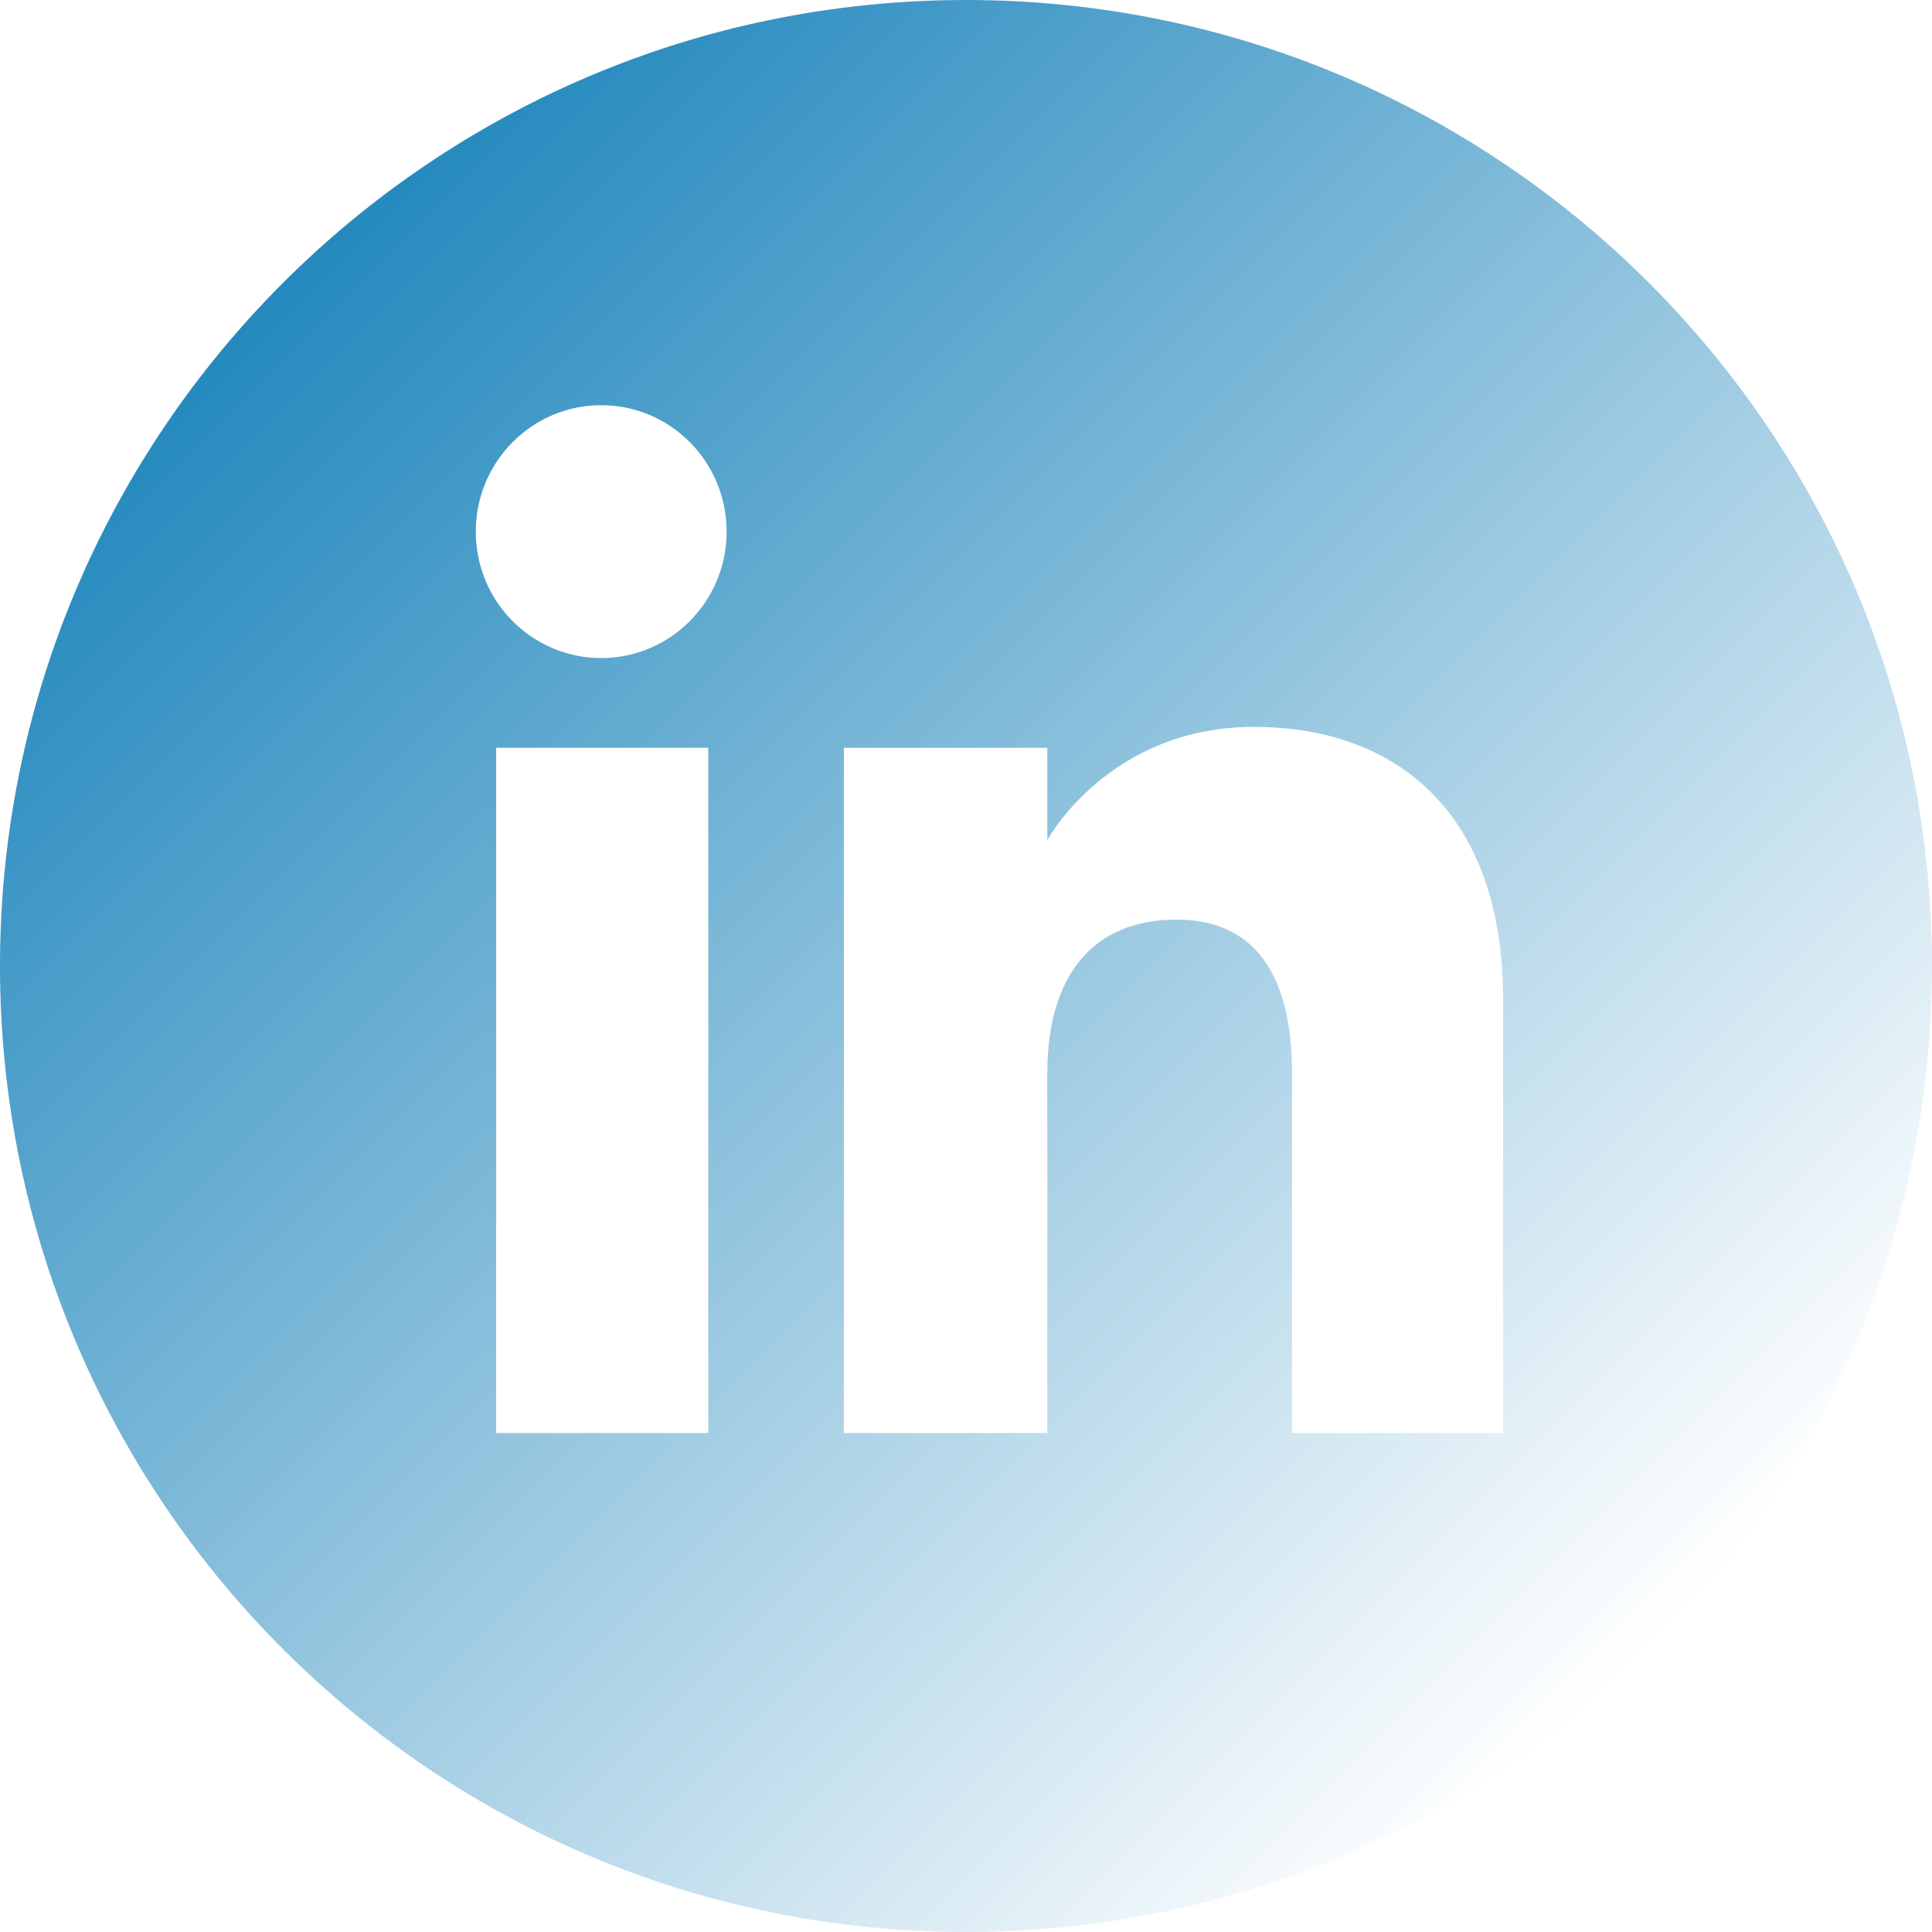
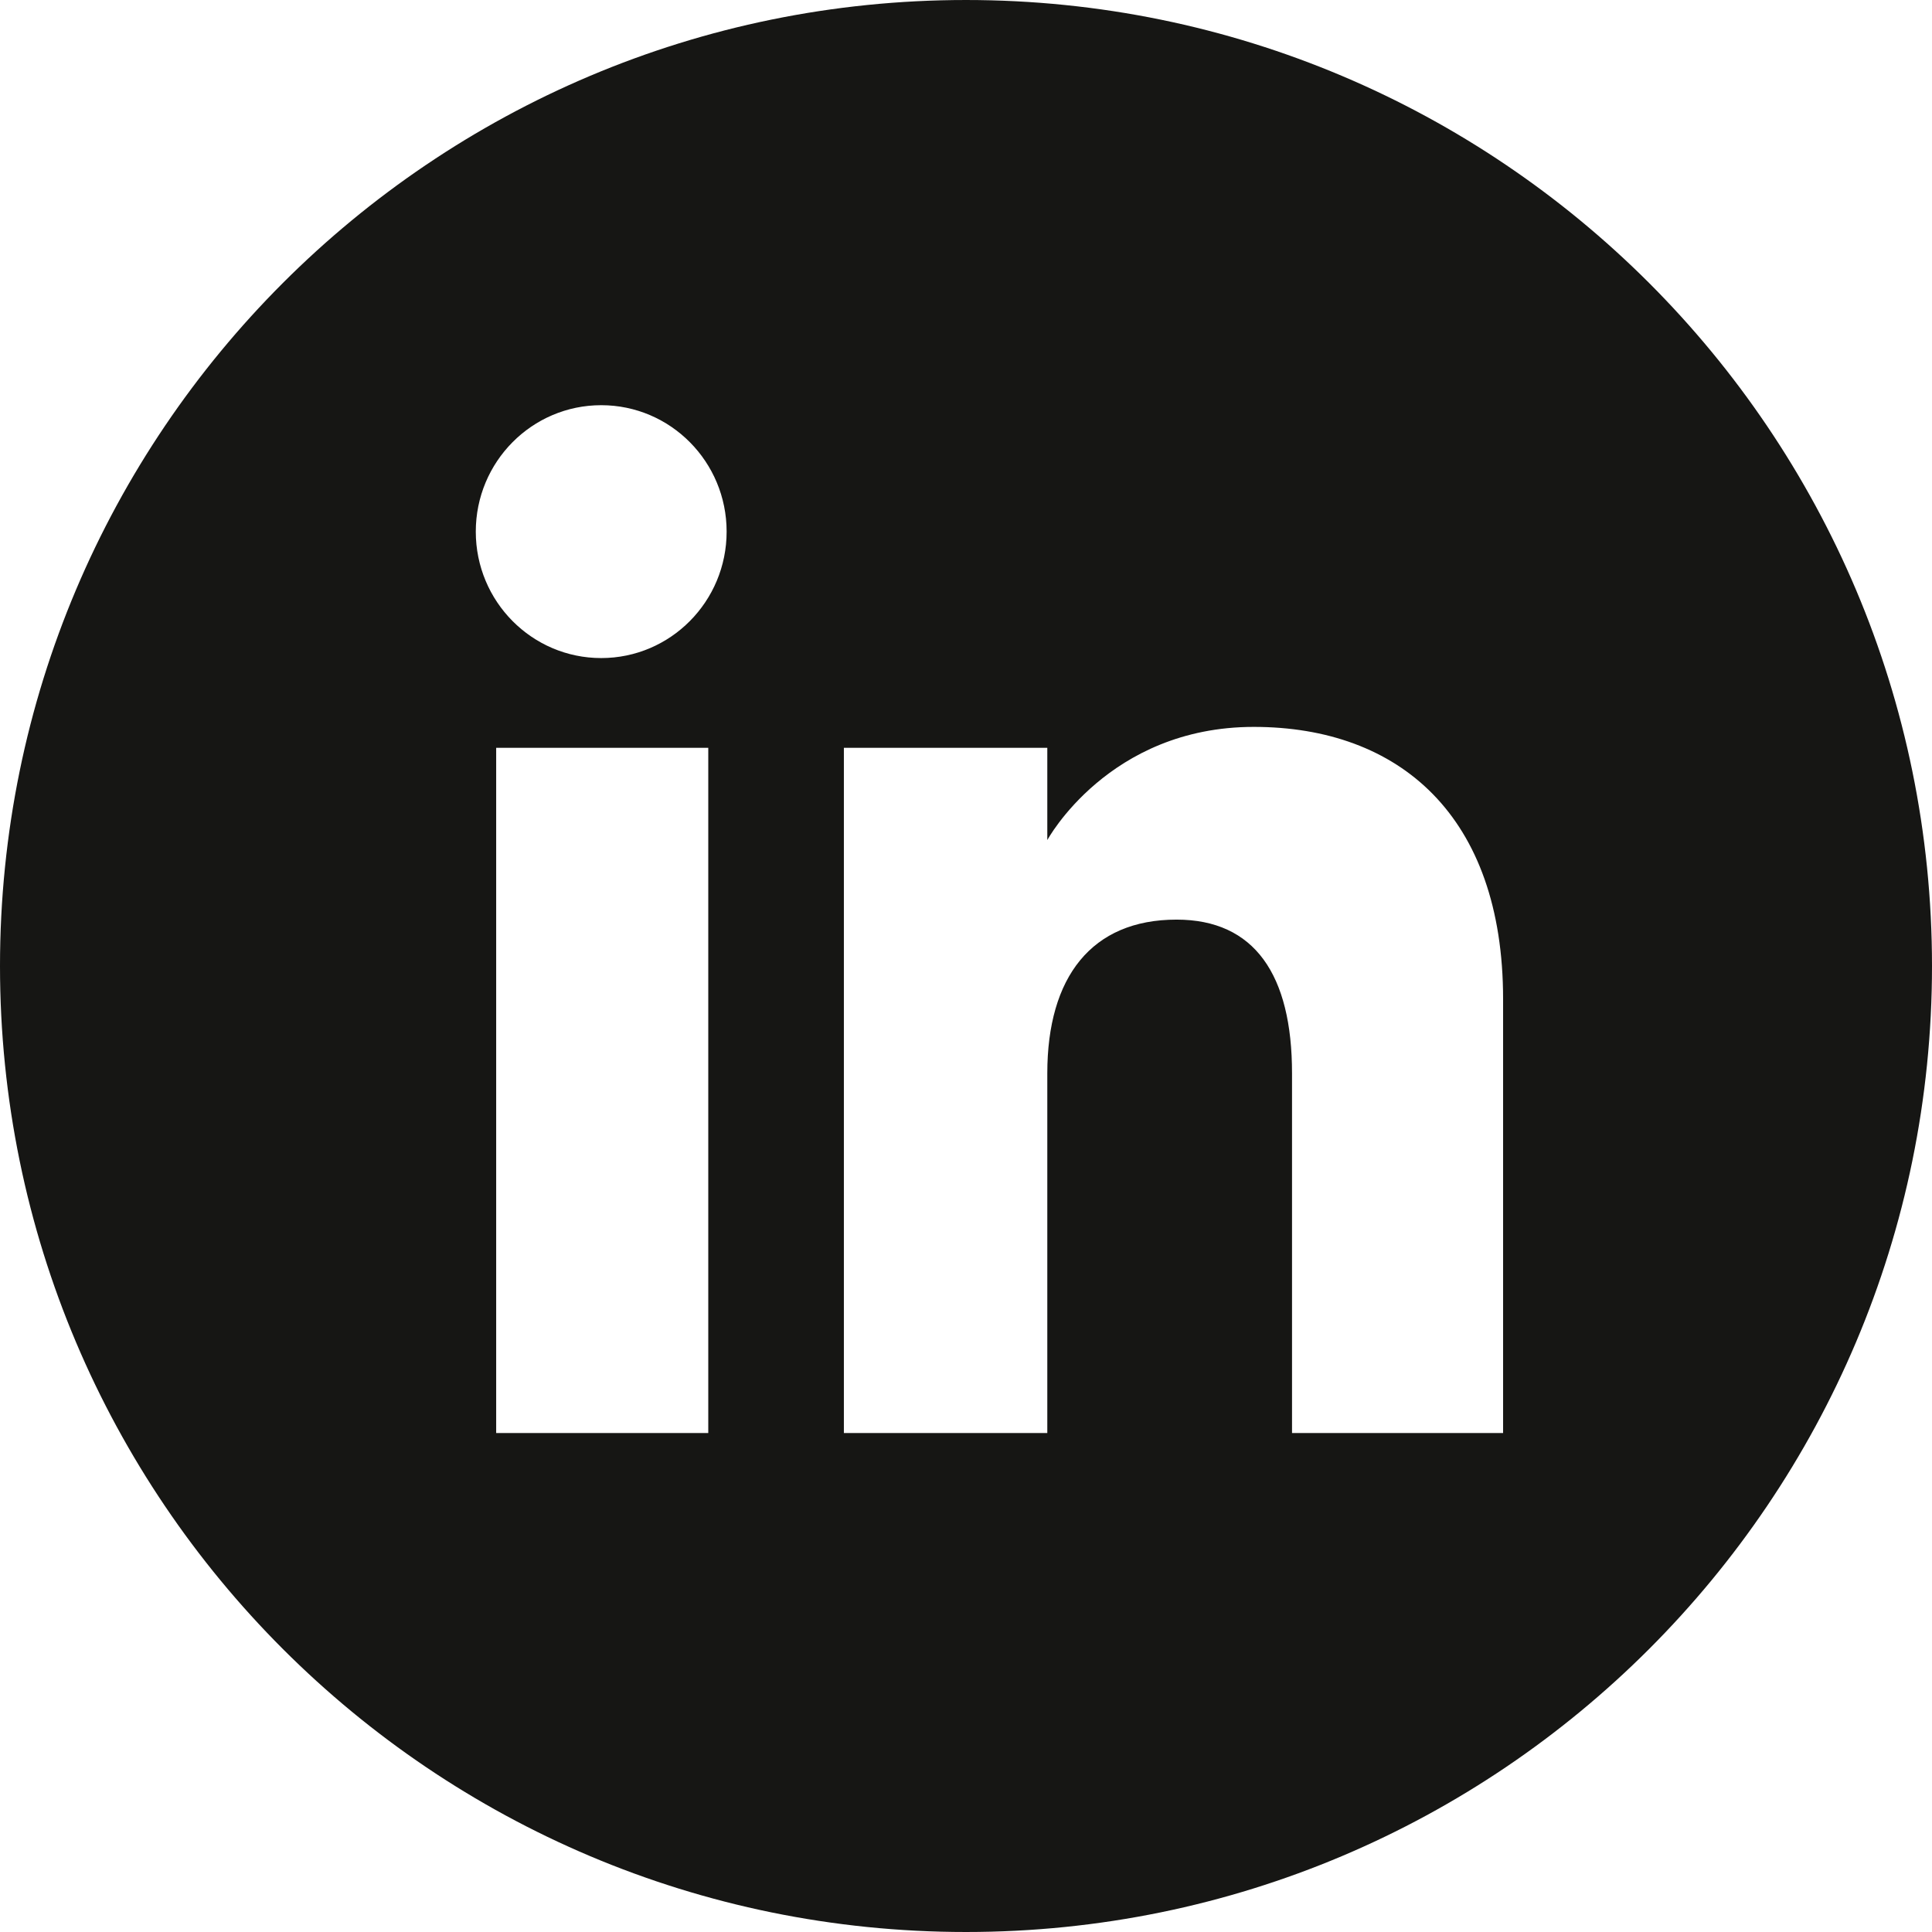
<svg xmlns="http://www.w3.org/2000/svg" width="2500" height="2500" viewBox="7.025 7.025 497.951 497.95">
  <linearGradient id="a" gradientUnits="userSpaceOnUse" x1="-974.482" y1="1306.773" x2="-622.378" y2="1658.877" gradientTransform="translate(1054.43 -1226.825)">
-     <stop offset="0" stop-color="#2489be" />
-     <stop offset="1" stop-color="#ffffff" />
+     <stop offset="0" stop-color="#161614" />
+     <stop offset="1" stop-color="#161614" />
  </linearGradient>
  <path d="M256 7.025C118.494 7.025 7.025 118.494 7.025 256S118.494 504.975 256 504.975 504.976 393.506 504.976 256C504.975 118.494 393.504 7.025 256 7.025zm-66.427 369.343h-54.665V199.761h54.665v176.607zM161.98 176.633c-17.853 0-32.326-14.591-32.326-32.587 0-17.998 14.475-32.588 32.326-32.588s32.324 14.59 32.324 32.588c.001 17.997-14.472 32.587-32.324 32.587zm232.45 199.735h-54.4v-92.704c0-25.426-9.658-39.619-29.763-39.619-21.881 0-33.312 14.782-33.312 39.619v92.704h-52.43V199.761h52.43v23.786s15.771-29.173 53.219-29.173c37.449 0 64.257 22.866 64.257 70.169l-.001 111.825z" fill="url(#a)" />
</svg>
